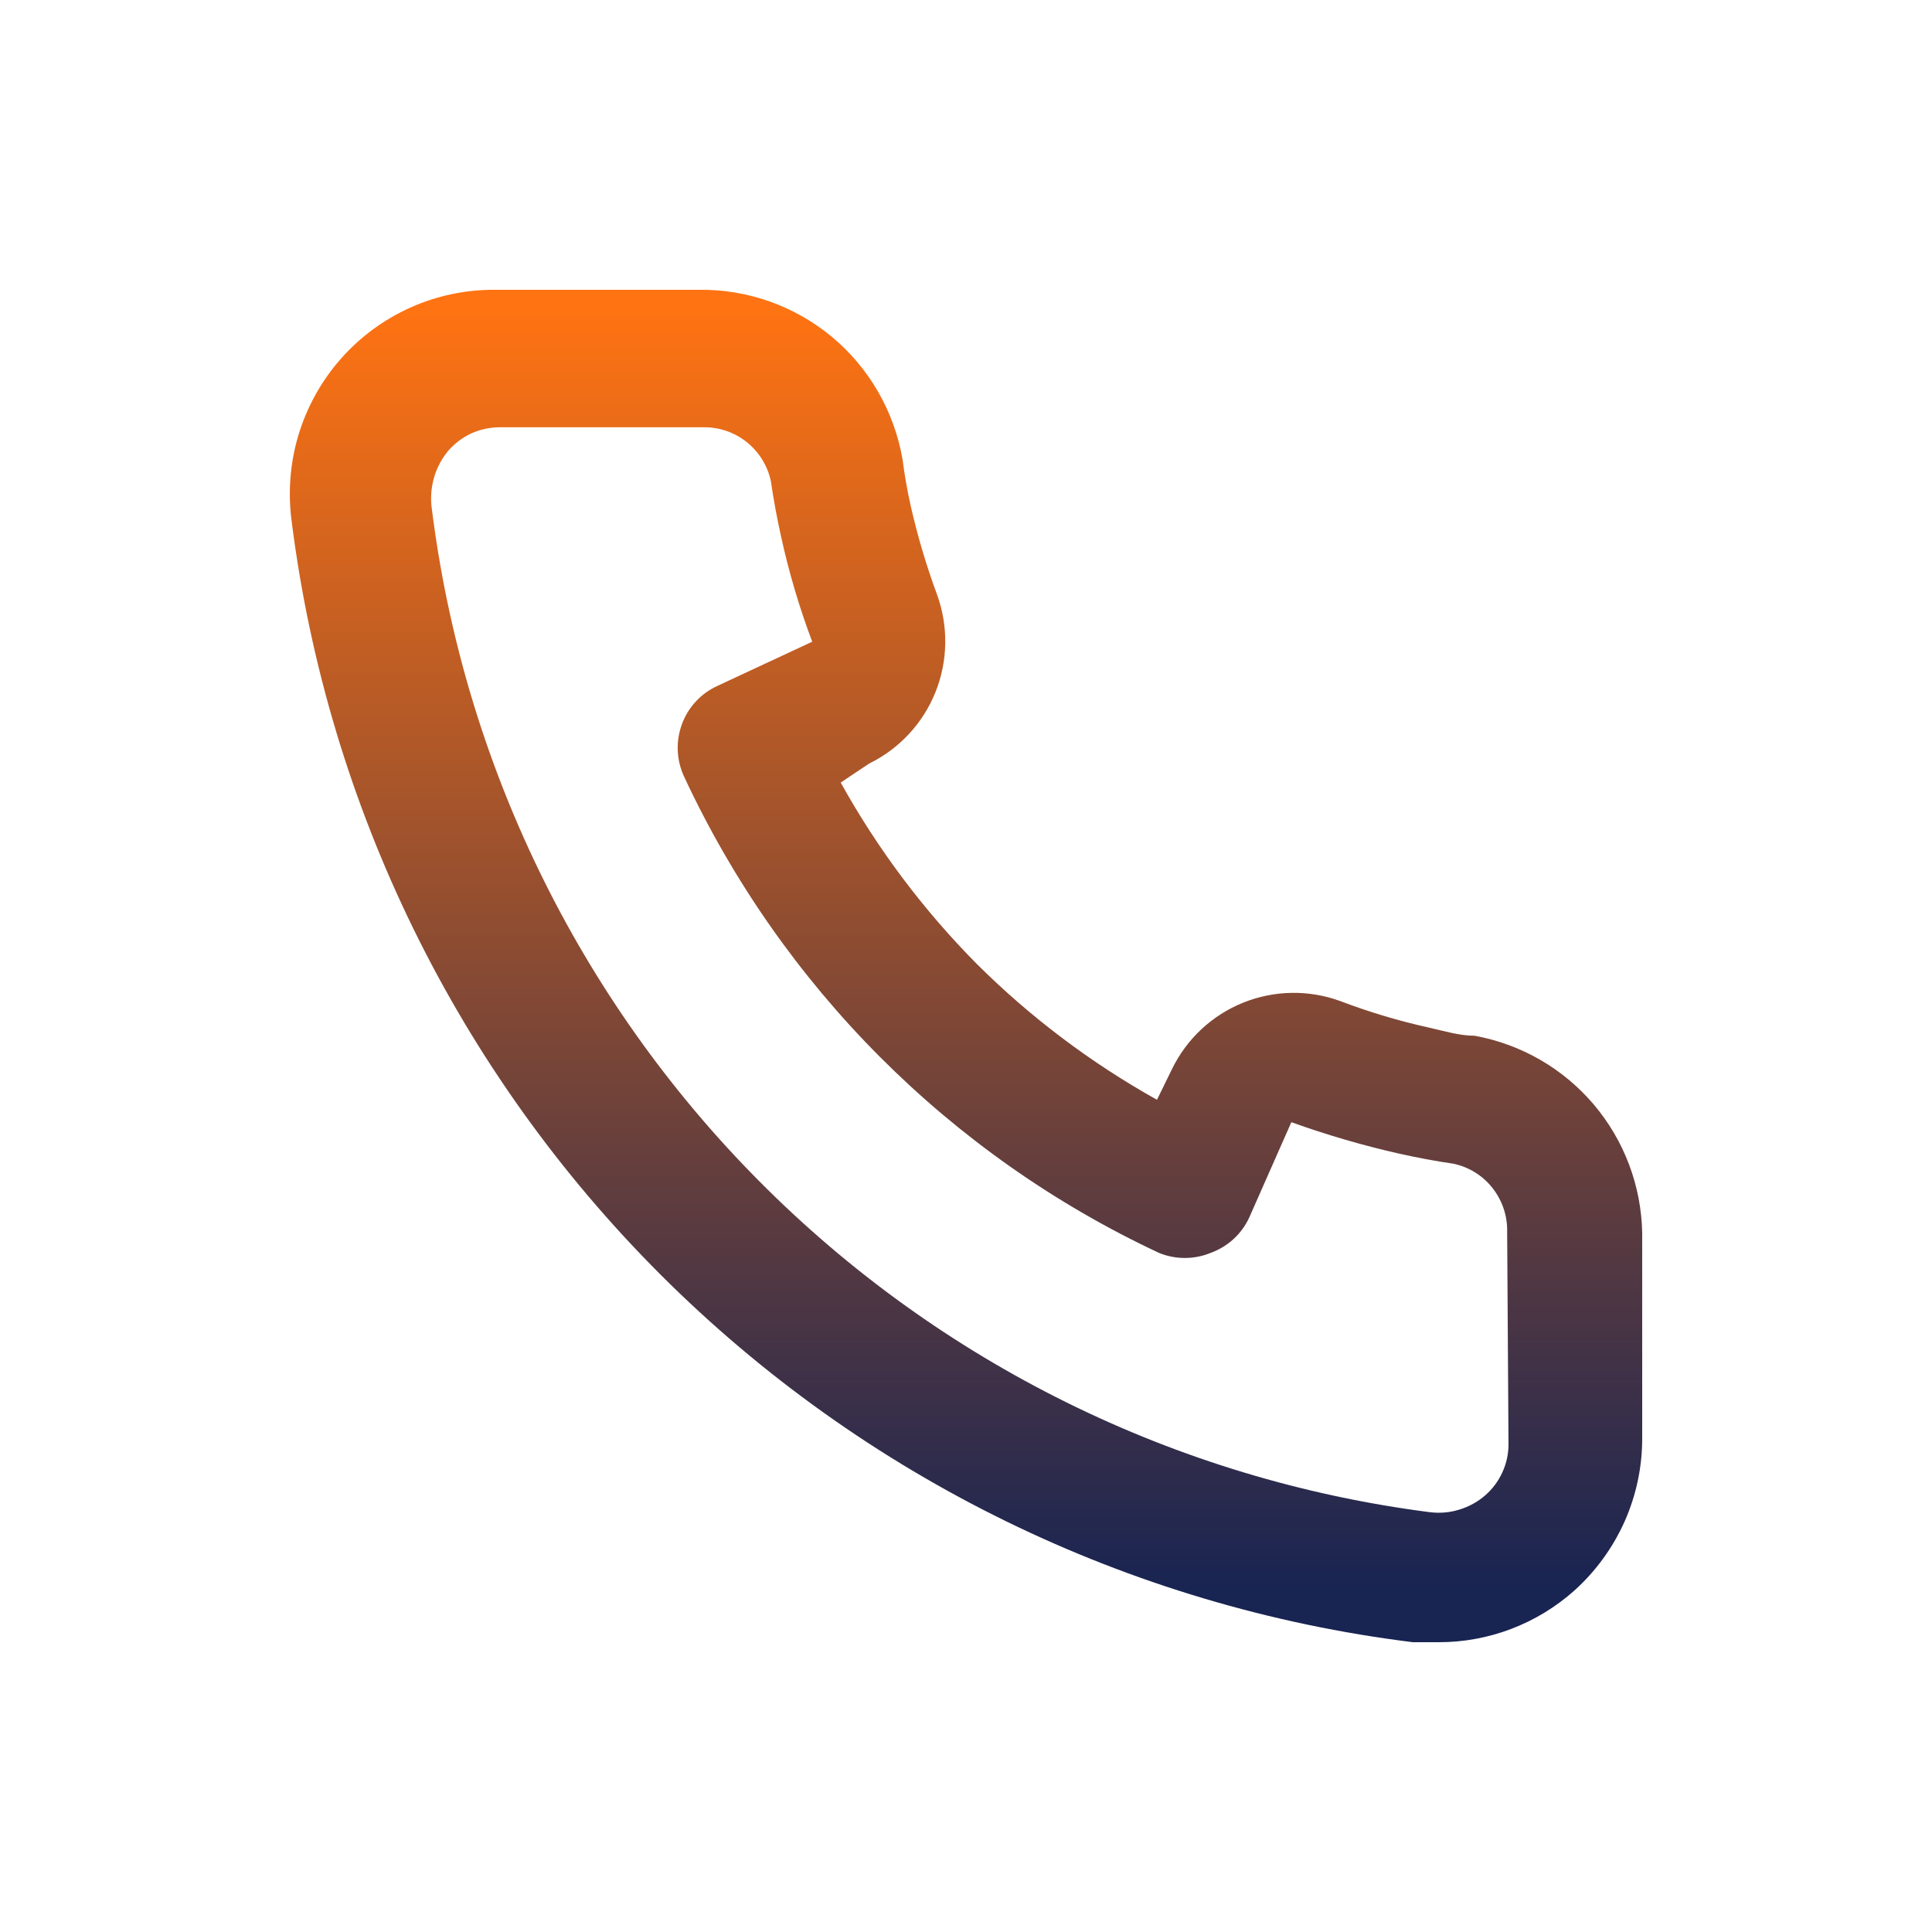
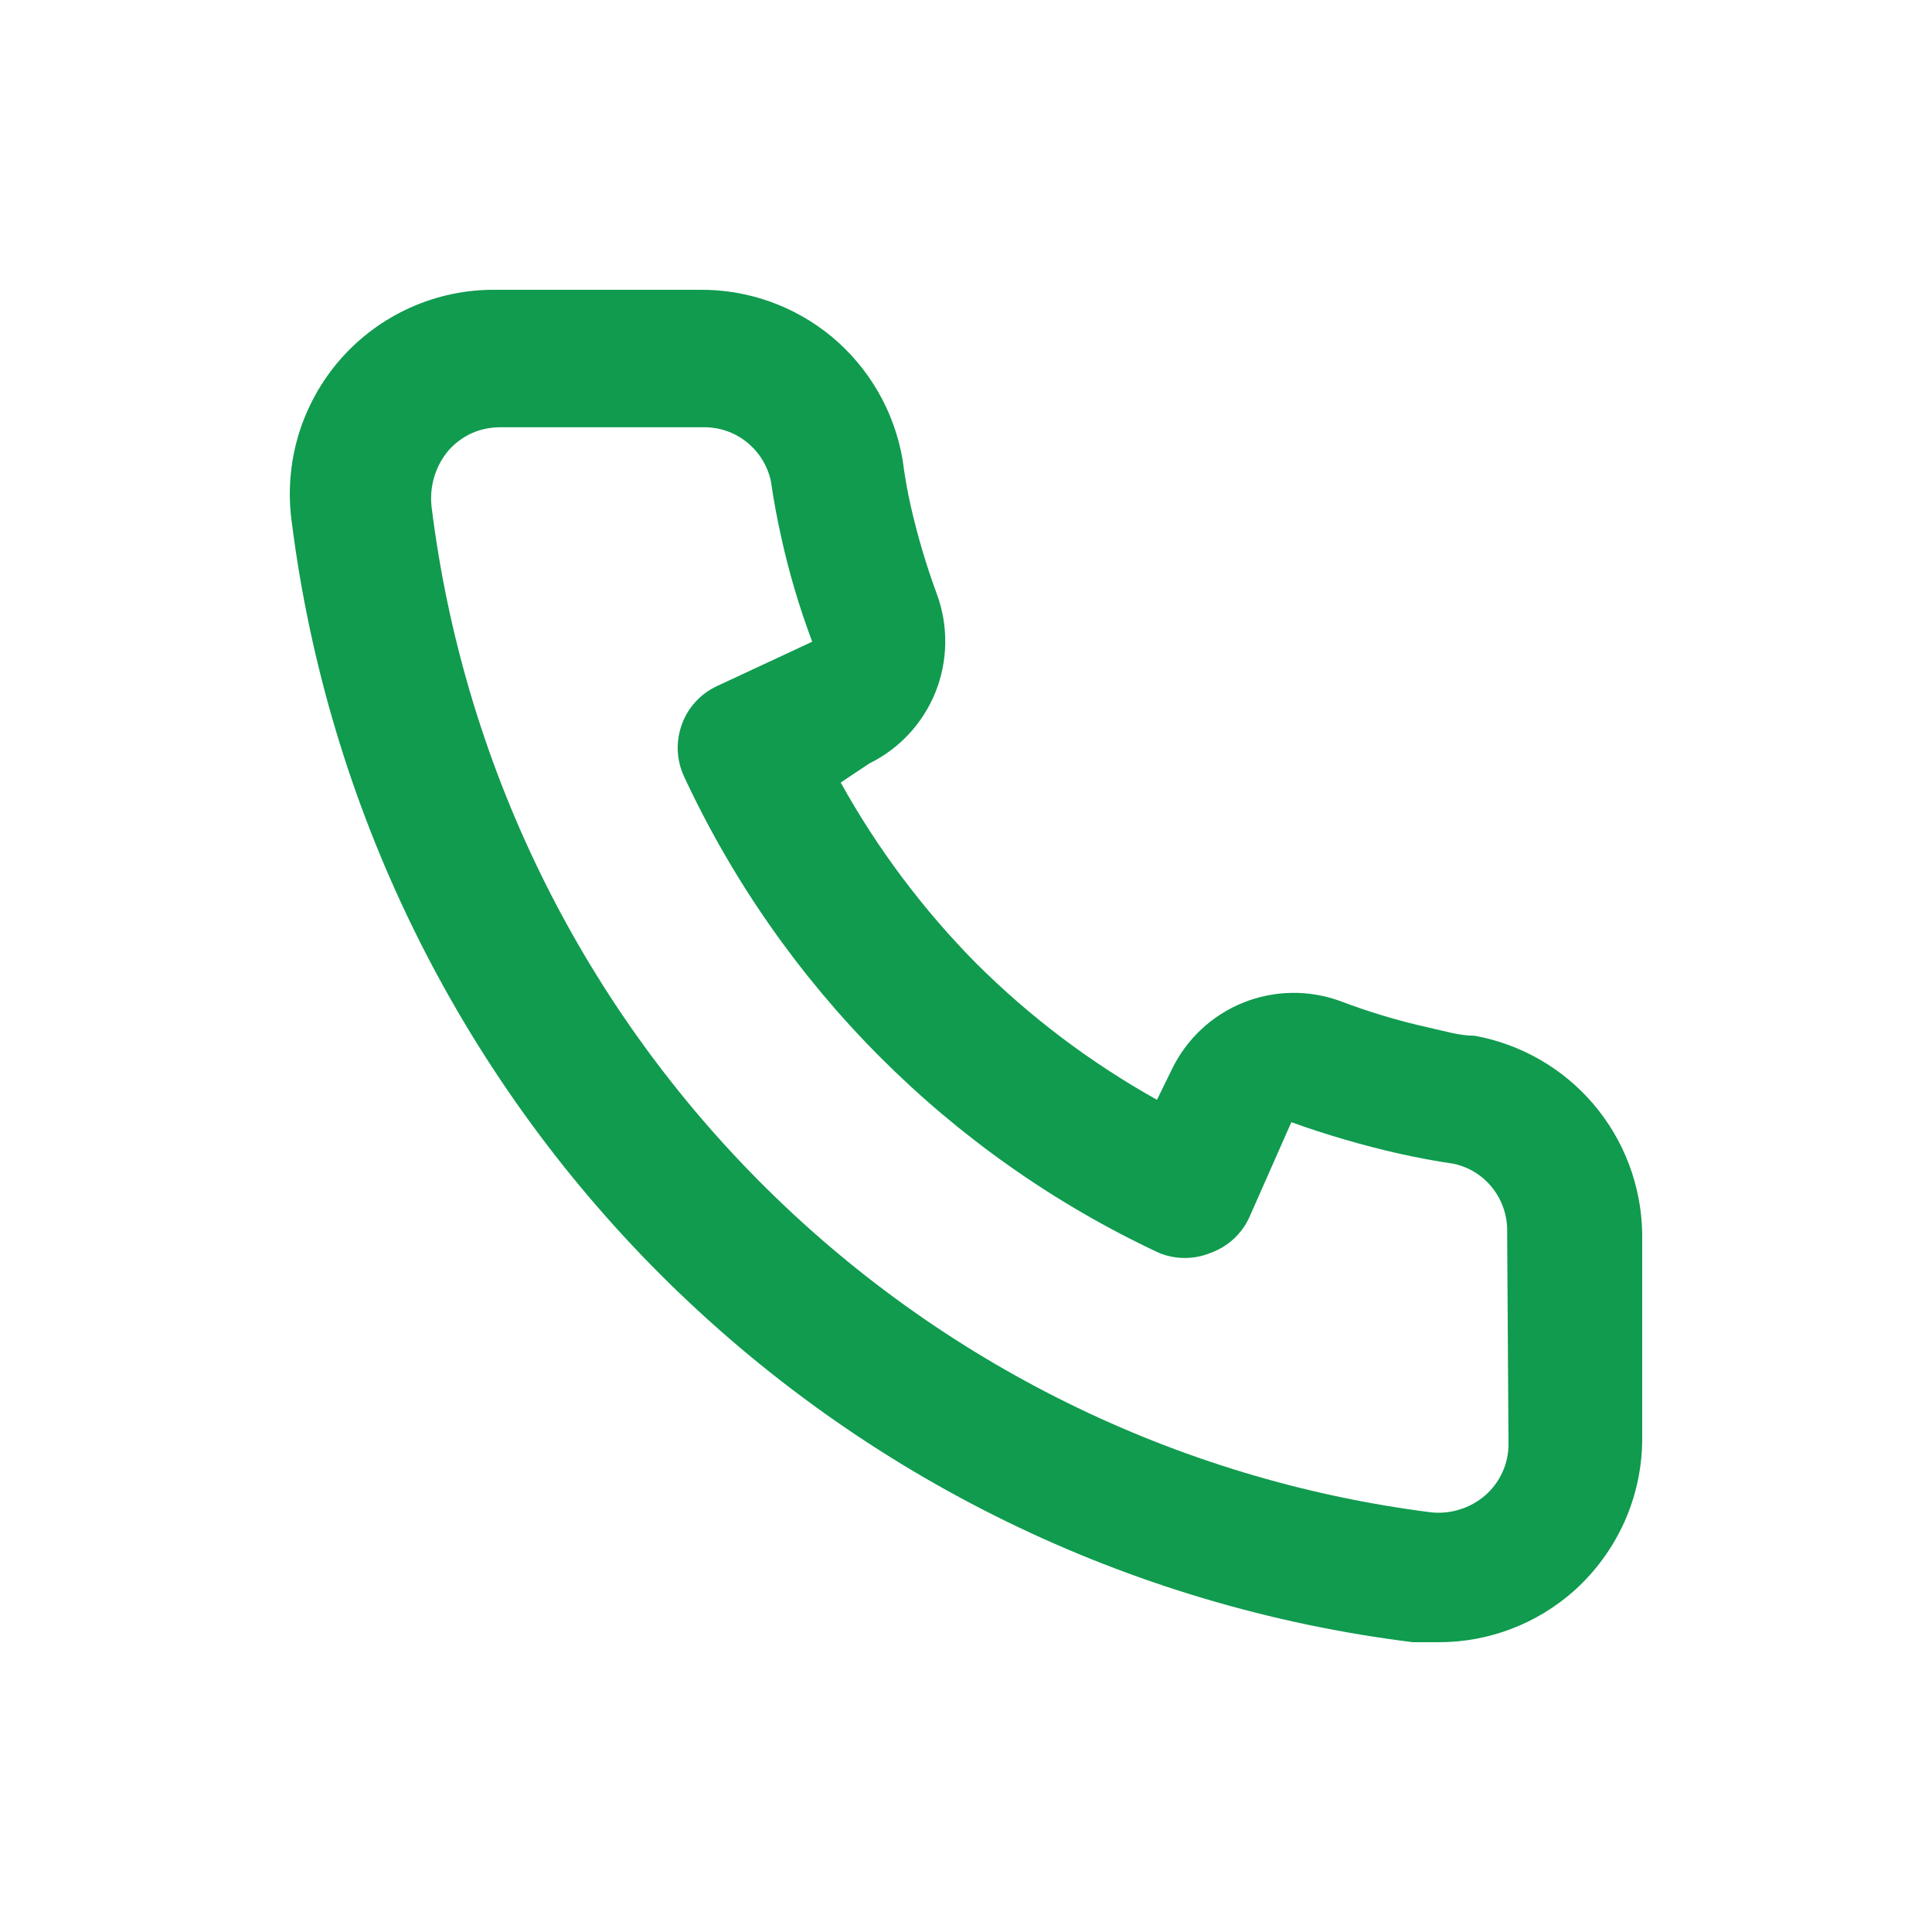
<svg xmlns="http://www.w3.org/2000/svg" width="20" height="20" viewBox="0 0 20 20" fill="none">
  <g id="Call">
    <path id="Vector" d="M15.265 10.722C15.11 10.722 14.949 10.673 14.794 10.638C14.481 10.569 14.174 10.477 13.874 10.363C13.548 10.244 13.19 10.25 12.868 10.38C12.546 10.51 12.284 10.755 12.132 11.068L11.977 11.385C11.293 11.003 10.664 10.529 10.108 9.975C9.557 9.418 9.084 8.788 8.703 8.101L8.998 7.904C9.31 7.751 9.554 7.488 9.684 7.165C9.813 6.843 9.819 6.484 9.701 6.157C9.589 5.855 9.498 5.547 9.427 5.234C9.392 5.079 9.364 4.917 9.343 4.755C9.257 4.258 8.998 3.809 8.612 3.487C8.225 3.166 7.737 2.993 7.235 3H5.128C4.825 2.997 4.525 3.06 4.248 3.184C3.972 3.308 3.725 3.49 3.525 3.718C3.325 3.946 3.177 4.214 3.089 4.505C3.002 4.796 2.979 5.102 3.02 5.403C3.394 8.355 4.738 11.097 6.84 13.197C8.942 15.297 11.681 16.635 14.626 17H14.893C15.411 17.001 15.911 16.81 16.298 16.465C16.52 16.265 16.697 16.021 16.819 15.748C16.94 15.474 17.002 15.178 17 14.879V12.765C16.991 12.276 16.814 11.805 16.497 11.432C16.181 11.06 15.745 10.809 15.265 10.722ZM15.616 14.95C15.616 15.05 15.595 15.149 15.553 15.24C15.512 15.331 15.452 15.412 15.377 15.478C15.299 15.546 15.207 15.597 15.108 15.627C15.009 15.658 14.904 15.667 14.801 15.654C12.17 15.316 9.726 14.109 7.855 12.223C5.984 10.338 4.792 7.881 4.467 5.241C4.456 5.138 4.466 5.033 4.496 4.934C4.526 4.835 4.576 4.742 4.643 4.663C4.709 4.588 4.79 4.528 4.88 4.486C4.971 4.445 5.07 4.424 5.17 4.423H7.277C7.441 4.42 7.6 4.473 7.728 4.575C7.857 4.677 7.945 4.82 7.98 4.98C8.008 5.173 8.043 5.363 8.085 5.551C8.166 5.922 8.274 6.287 8.408 6.643L7.425 7.101C7.341 7.14 7.265 7.194 7.202 7.263C7.139 7.331 7.09 7.411 7.059 7.498C7.027 7.585 7.012 7.677 7.016 7.77C7.02 7.863 7.042 7.954 7.081 8.038C8.092 10.21 9.832 11.956 11.998 12.97C12.169 13.04 12.361 13.04 12.532 12.97C12.62 12.938 12.7 12.89 12.769 12.827C12.838 12.764 12.893 12.688 12.932 12.604L13.368 11.617C13.731 11.747 14.102 11.856 14.478 11.941C14.665 11.983 14.855 12.019 15.047 12.047C15.207 12.081 15.35 12.17 15.451 12.299C15.552 12.428 15.606 12.588 15.602 12.752L15.616 14.95Z" fill="url(#paint0_linear_7146_3306)" />
  </g>
  <defs>
    <linearGradient id="paint0_linear_7146_3306" x1="10" y1="3.179" x2="10" y2="16.462" gradientUnits="userSpaceOnUse">
-       <stop stop-color="#FF7312" />
-       <stop offset="1" stop-color="#182452" />
+       <stop stop-color="#109b4f" />
+       <stop offset="1" stop-color="#109b4f" />
    </linearGradient>
  </defs>
</svg>
